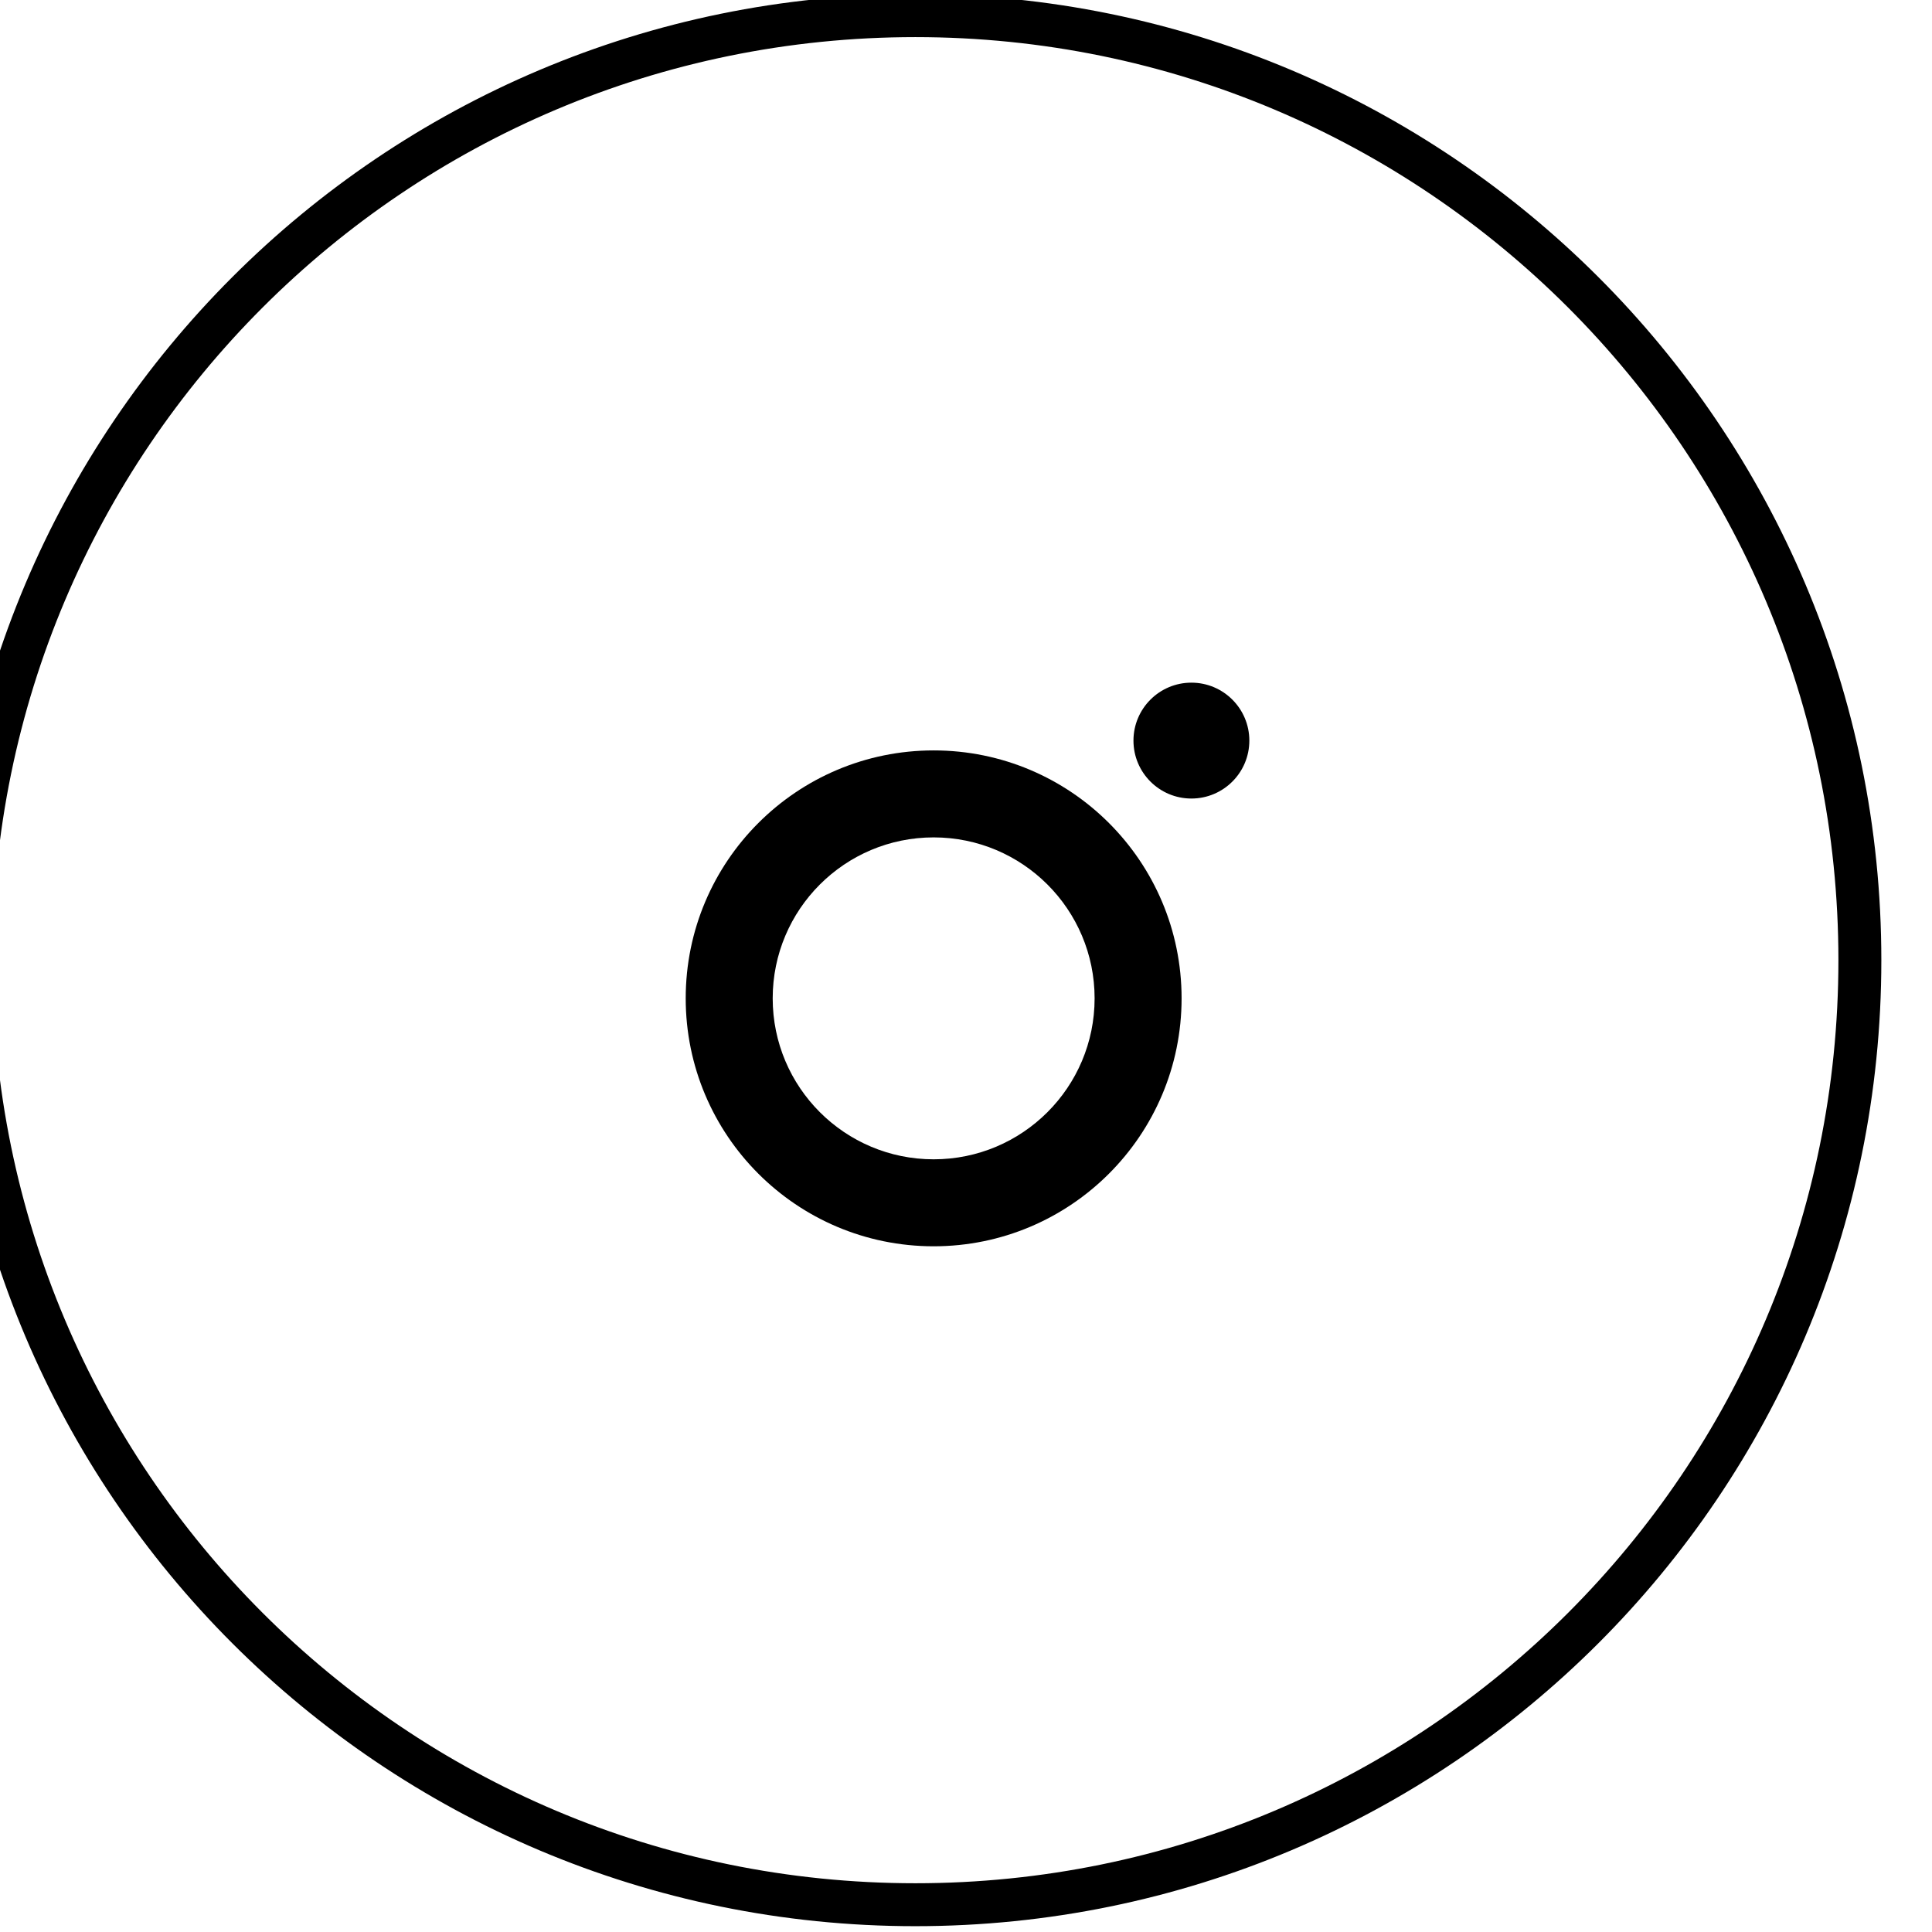
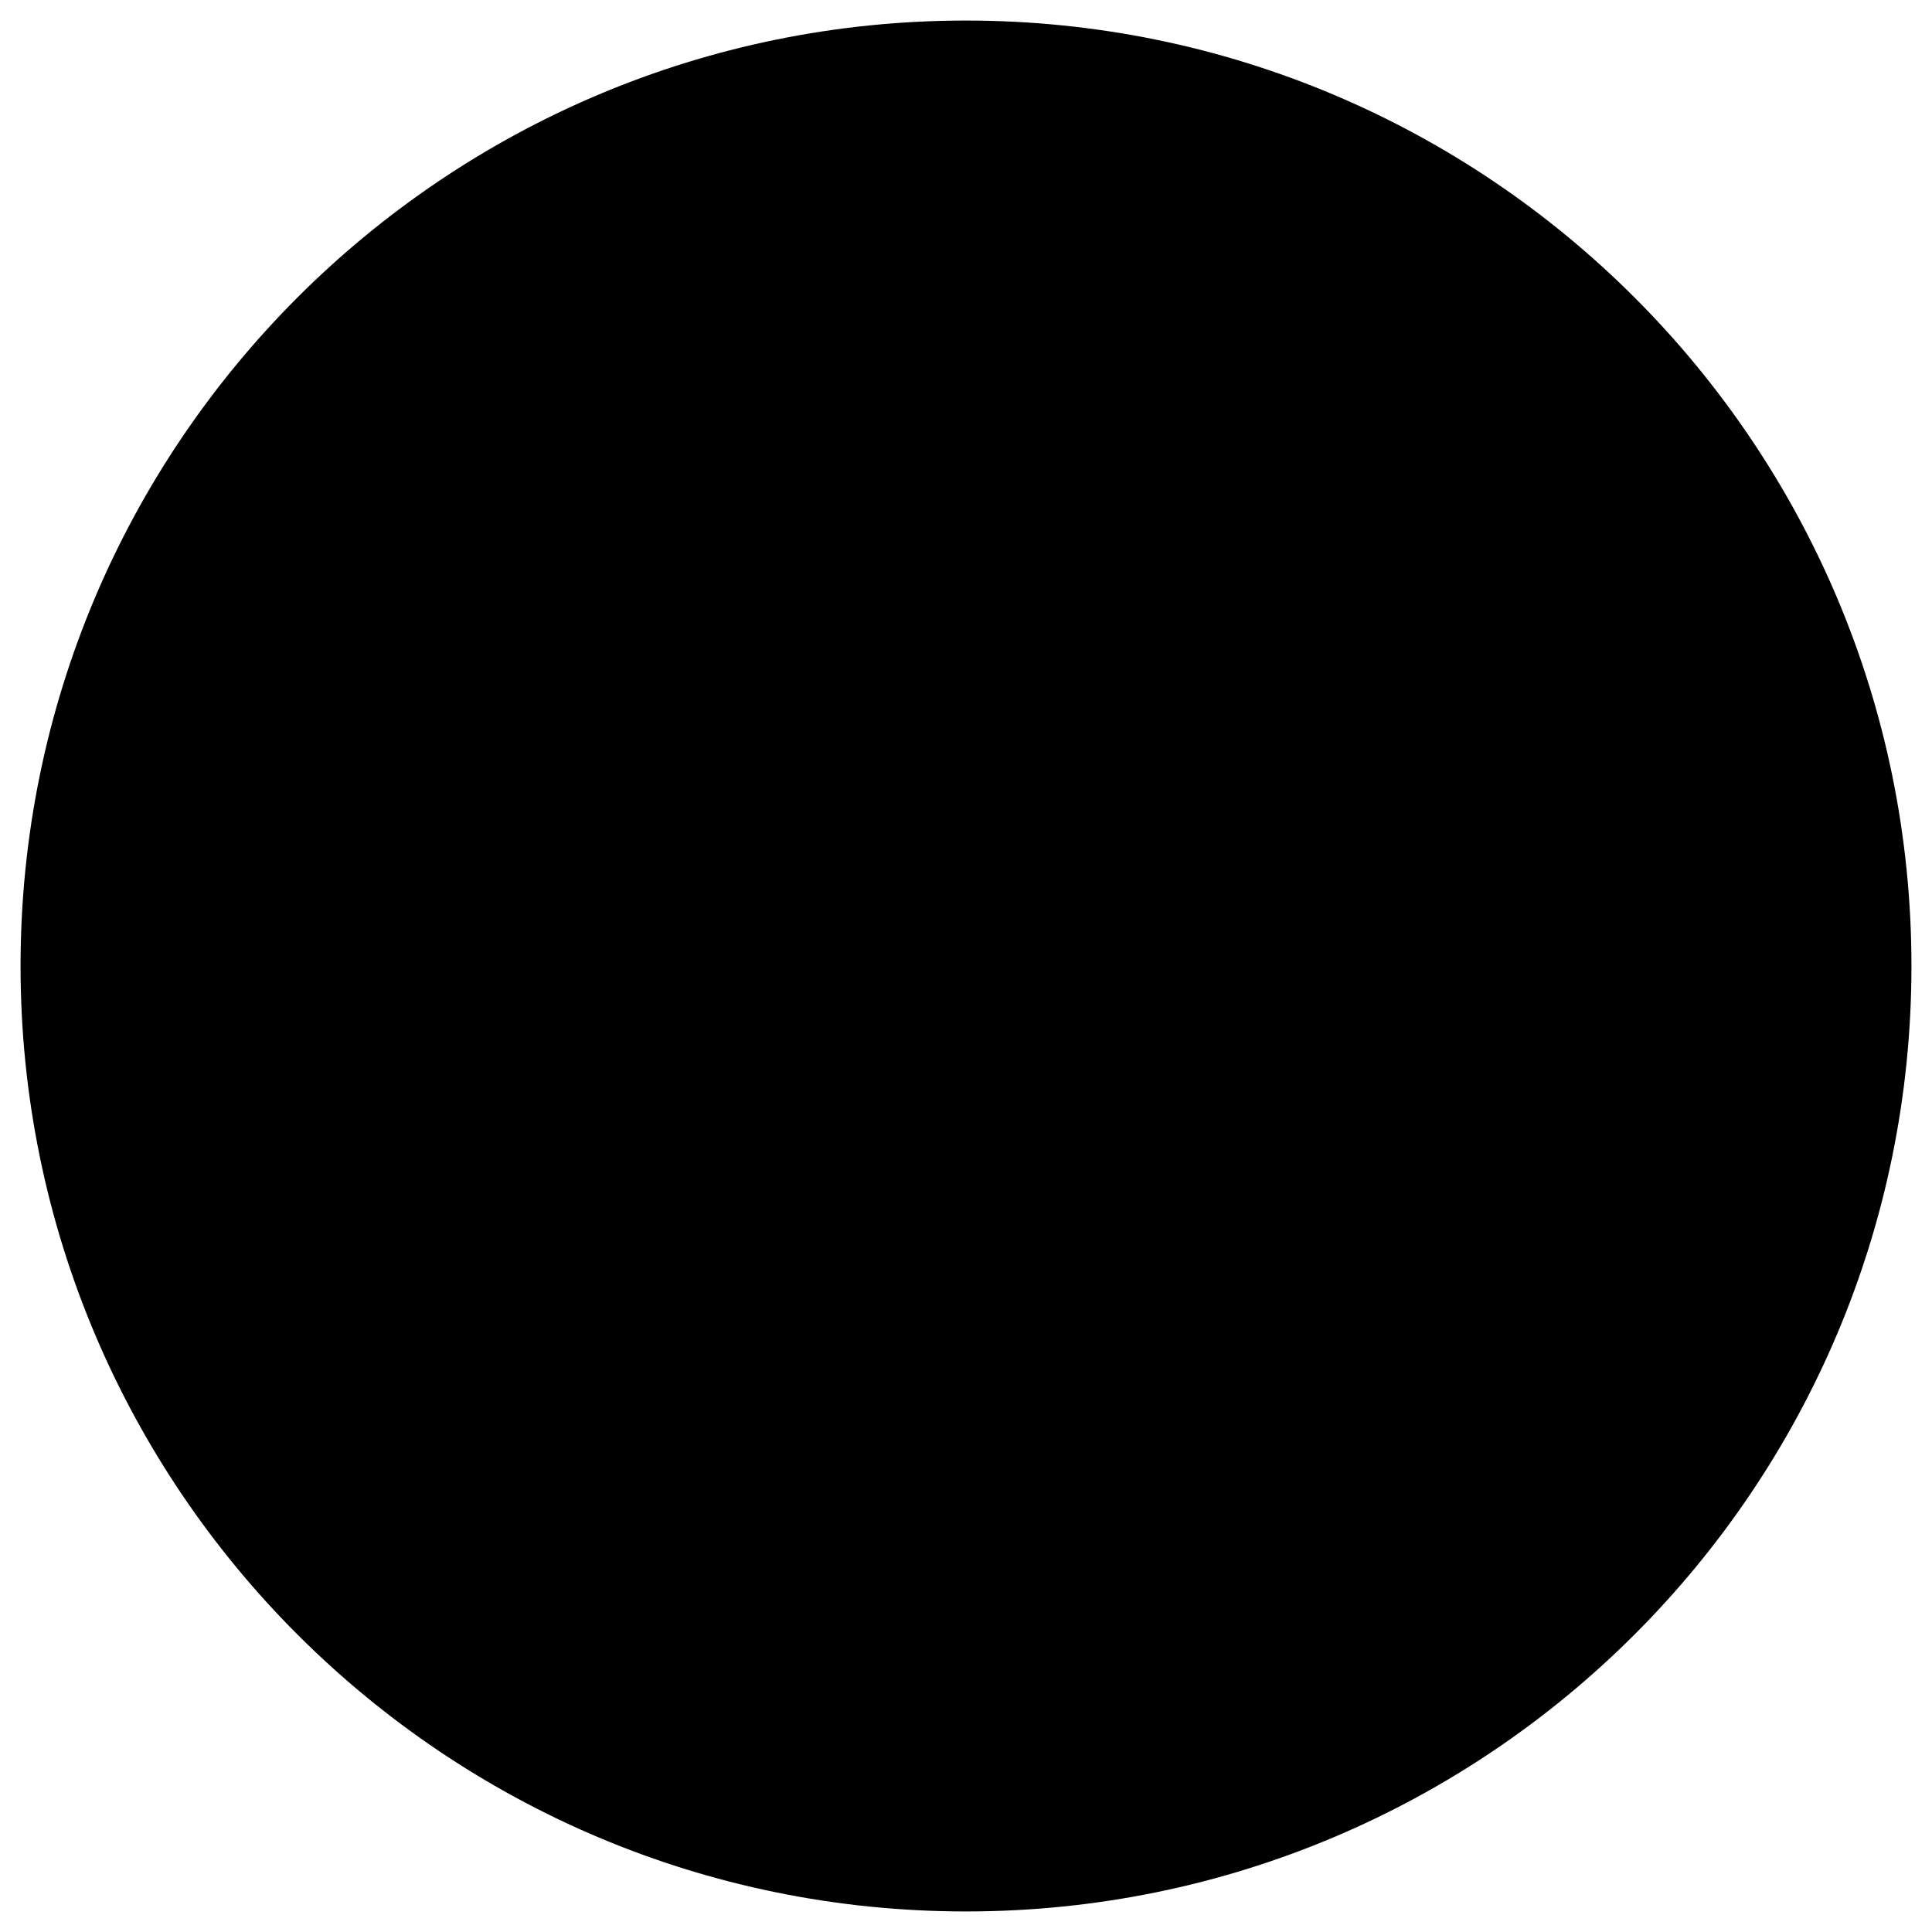
- <svg xmlns="http://www.w3.org/2000/svg" xmlns:xlink="http://www.w3.org/1999/xlink" width="90px" height="90px" viewBox="0 0 90 90" version="1.1">
+ <svg xmlns="http://www.w3.org/2000/svg" xmlns:xlink="http://www.w3.org/1999/xlink" width="47px" height="47px" viewBox="0 0 47 47" version="1.1">
  <defs>
-     <polygon id="path-1" points="0 44.995 44.986 44.995 44.986 0.014 0 0.014" />
+     <polygon id="path-1" points="0 21.761 21.757 21.761 21.757 0.007 0 0.007" />
  </defs>
-   <g id="Page-1" stroke="none" stroke-width="2" fill="none" fill-rule="evenodd">
-     <g id="instagram-icon">
-       <g id="Instagram">
-         <g id="Instagram">
-           <circle id="Oval-1" stroke="currentColor" cx="42.64" cy="44.729" r="44" />
-           <g id="glyph-logo_May2016" transform="translate(21, 24)">
-             <g id="Group-3">
-               <mask id="mask-2" fill="none">
+   <g id="Page-1" stroke-width="1" fill-rule="evenodd">
+     <g id="social_instagram" transform="translate(1, 1)">
+       <g id="Instagram" transform="translate(11, 11)">
+         <g id="glyph-logo_May2016" transform="translate(0.5, 0.6)">
+           <g id="Group-3">
+             <g id="Fill-1-Clipped">
+               <mask id="mask-2">
                <use xlink:href="#path-1" />
              </mask>
-               <g id="Clip-2" />
-               <path d="M22.493,0.014 C16.384,0.014 15.618,0.04 13.219,0.15 C10.825,0.259 9.19,0.639 7.759,1.195 C6.28,1.77 5.026,2.539 3.775,3.789 C2.525,5.04 1.756,6.294 1.181,7.773 C0.625,9.204 0.245,10.839 0.135,13.233 C0.026,15.632 0,16.398 0,22.507 C0,28.616 0.026,29.382 0.135,31.781 C0.245,34.175 0.625,35.81 1.181,37.241 C1.756,38.72 2.525,39.974 3.775,41.225 C5.026,42.475 6.28,43.244 7.759,43.819 C9.19,44.375 10.825,44.755 13.219,44.865 C15.618,44.974 16.384,45 22.493,45 C28.602,45 29.368,44.974 31.767,44.865 C34.161,44.755 35.796,44.375 37.227,43.819 C38.706,43.244 39.96,42.475 41.211,41.225 C42.461,39.974 43.23,38.72 43.805,37.241 C44.361,35.81 44.741,34.175 44.85,31.781 C44.96,29.382 44.986,28.616 44.986,22.507 C44.986,16.398 44.96,15.632 44.85,13.233 C44.741,10.839 44.361,9.204 43.805,7.773 C43.23,6.294 42.461,5.04 41.211,3.789 C39.96,2.539 38.706,1.77 37.227,1.195 C35.796,0.639 34.161,0.259 31.767,0.15 C29.368,0.04 28.602,0.014 22.493,0.014 L22.493,0.014 Z M22.493,4.067 C28.499,4.067 29.21,4.09 31.582,4.198 C33.775,4.298 34.966,4.665 35.759,4.973 C36.808,5.381 37.558,5.868 38.345,6.655 C39.132,7.442 39.619,8.192 40.027,9.241 C40.335,10.034 40.702,11.225 40.802,13.418 C40.91,15.79 40.933,16.501 40.933,22.507 C40.933,28.513 40.91,29.224 40.802,31.596 C40.702,33.789 40.335,34.98 40.027,35.773 C39.619,36.823 39.132,37.572 38.345,38.359 C37.558,39.146 36.808,39.634 35.759,40.042 C34.966,40.35 33.775,40.716 31.582,40.816 C29.211,40.924 28.499,40.947 22.493,40.947 C16.487,40.947 15.775,40.924 13.404,40.816 C11.211,40.716 10.02,40.35 9.227,40.042 C8.177,39.634 7.428,39.146 6.641,38.359 C5.854,37.572 5.366,36.823 4.958,35.773 C4.65,34.98 4.284,33.789 4.184,31.596 C4.076,29.224 4.053,28.513 4.053,22.507 C4.053,16.501 4.076,15.79 4.184,13.418 C4.284,11.225 4.65,10.034 4.958,9.241 C5.366,8.192 5.854,7.442 6.641,6.655 C7.428,5.868 8.177,5.381 9.227,4.973 C10.02,4.665 11.211,4.298 13.404,4.198 C15.776,4.09 16.487,4.067 22.493,4.067 L22.493,4.067 Z" id="Fill-1" fill="currentColor" mask="url(#mask-2)" />
+               <g id="path-1" />
+               <path d="M10.878,0.007 C7.924,0.007 7.554,0.019 6.393,0.072 C5.235,0.125 4.445,0.309 3.753,0.578 C3.037,0.856 2.431,1.228 1.826,1.833 C1.221,2.437 0.849,3.044 0.571,3.759 C0.302,4.451 0.118,5.242 0.065,6.4 C0.013,7.56 0,7.931 0,10.885 C0,13.84 0.013,14.21 0.065,15.37 C0.118,16.528 0.302,17.319 0.571,18.011 C0.849,18.726 1.221,19.333 1.826,19.938 C2.431,20.543 3.037,20.914 3.753,21.192 C4.445,21.461 5.235,21.645 6.393,21.698 C7.554,21.751 7.924,21.764 10.878,21.764 C13.833,21.764 14.203,21.751 15.363,21.698 C16.521,21.645 17.312,21.461 18.004,21.192 C18.719,20.914 19.326,20.543 19.931,19.938 C20.536,19.333 20.908,18.726 21.186,18.011 C21.455,17.319 21.638,16.528 21.691,15.37 C21.744,14.21 21.757,13.84 21.757,10.885 C21.757,7.931 21.744,7.56 21.691,6.4 C21.638,5.242 21.455,4.451 21.186,3.759 C20.908,3.044 20.536,2.437 19.931,1.833 C19.326,1.228 18.719,0.856 18.004,0.578 C17.312,0.309 16.521,0.125 15.363,0.072 C14.203,0.019 13.833,0.007 10.878,0.007 L10.878,0.007 L10.878,0.007 Z M10.878,1.967 C13.783,1.967 14.127,1.978 15.274,2.03 C16.335,2.079 16.911,2.256 17.294,2.405 C17.802,2.602 18.164,2.838 18.545,3.219 C18.926,3.599 19.161,3.962 19.359,4.469 C19.508,4.853 19.685,5.429 19.733,6.489 C19.786,7.637 19.797,7.981 19.797,10.885 C19.797,13.79 19.786,14.134 19.733,15.281 C19.685,16.342 19.508,16.918 19.359,17.301 C19.161,17.809 18.926,18.171 18.545,18.552 C18.164,18.932 17.802,19.168 17.294,19.366 C16.911,19.514 16.335,19.692 15.274,19.74 C14.127,19.792 13.783,19.803 10.878,19.803 C7.973,19.803 7.63,19.792 6.483,19.74 C5.422,19.692 4.846,19.514 4.463,19.366 C3.955,19.168 3.592,18.932 3.212,18.552 C2.831,18.171 2.595,17.809 2.398,17.301 C2.249,16.918 2.072,16.342 2.023,15.281 C1.971,14.134 1.96,13.79 1.96,10.885 C1.96,7.981 1.971,7.637 2.023,6.489 C2.072,5.429 2.249,4.853 2.398,4.469 C2.595,3.962 2.831,3.599 3.212,3.219 C3.592,2.838 3.955,2.602 4.463,2.405 C4.846,2.256 5.422,2.079 6.483,2.03 C7.63,1.978 7.974,1.967 10.878,1.967 L10.878,1.967 L10.878,1.967 Z" id="Fill-1" fill="currentColor" mask="url(#mask-2)" />
            </g>
-             <path d="M22.493,30.005 C18.352,30.005 14.995,26.648 14.995,22.507 C14.995,18.366 18.352,15.009 22.493,15.009 C26.634,15.009 29.991,18.366 29.991,22.507 C29.991,26.648 26.634,30.005 22.493,30.005 L22.493,30.005 Z M22.493,10.957 C16.114,10.957 10.943,16.128 10.943,22.507 C10.943,28.886 16.114,34.057 22.493,34.057 C28.872,34.057 34.043,28.886 34.043,22.507 C34.043,16.128 28.872,10.957 22.493,10.957 L22.493,10.957 Z" id="Fill-4" fill="currentColor" />
-             <path d="M37.199,10.5 C37.199,11.991 35.99,13.199 34.5,13.199 C33.009,13.199 31.801,11.991 31.801,10.5 C31.801,9.01 33.009,7.801 34.5,7.801 C35.99,7.801 37.199,9.01 37.199,10.5" id="Fill-5" fill="currentColor" />
          </g>
+           <path d="M10.878,14.511 C8.876,14.511 7.252,12.888 7.252,10.885 C7.252,8.883 8.876,7.259 10.878,7.259 C12.881,7.259 14.504,8.883 14.504,10.885 C14.504,12.888 12.881,14.511 10.878,14.511 L10.878,14.511 L10.878,14.511 Z M10.878,5.299 C7.793,5.299 5.292,7.8 5.292,10.885 C5.292,13.97 7.793,16.471 10.878,16.471 C13.964,16.471 16.465,13.97 16.465,10.885 C16.465,7.8 13.964,5.299 10.878,5.299 L10.878,5.299 L10.878,5.299 Z" id="Fill-4" fill="currentColor" />
+           <path d="M17.991,5.078 C17.991,5.799 17.406,6.384 16.685,6.384 C15.964,6.384 15.38,5.799 15.38,5.078 C15.38,4.357 15.964,3.773 16.685,3.773 C17.406,3.773 17.991,4.357 17.991,5.078" id="Fill-5" fill="currentColor" />
        </g>
      </g>
+       <circle id="Oval-1" stroke="currentColor" cx="22.5" cy="22.5" r="22.5" />
    </g>
  </g>
</svg>
